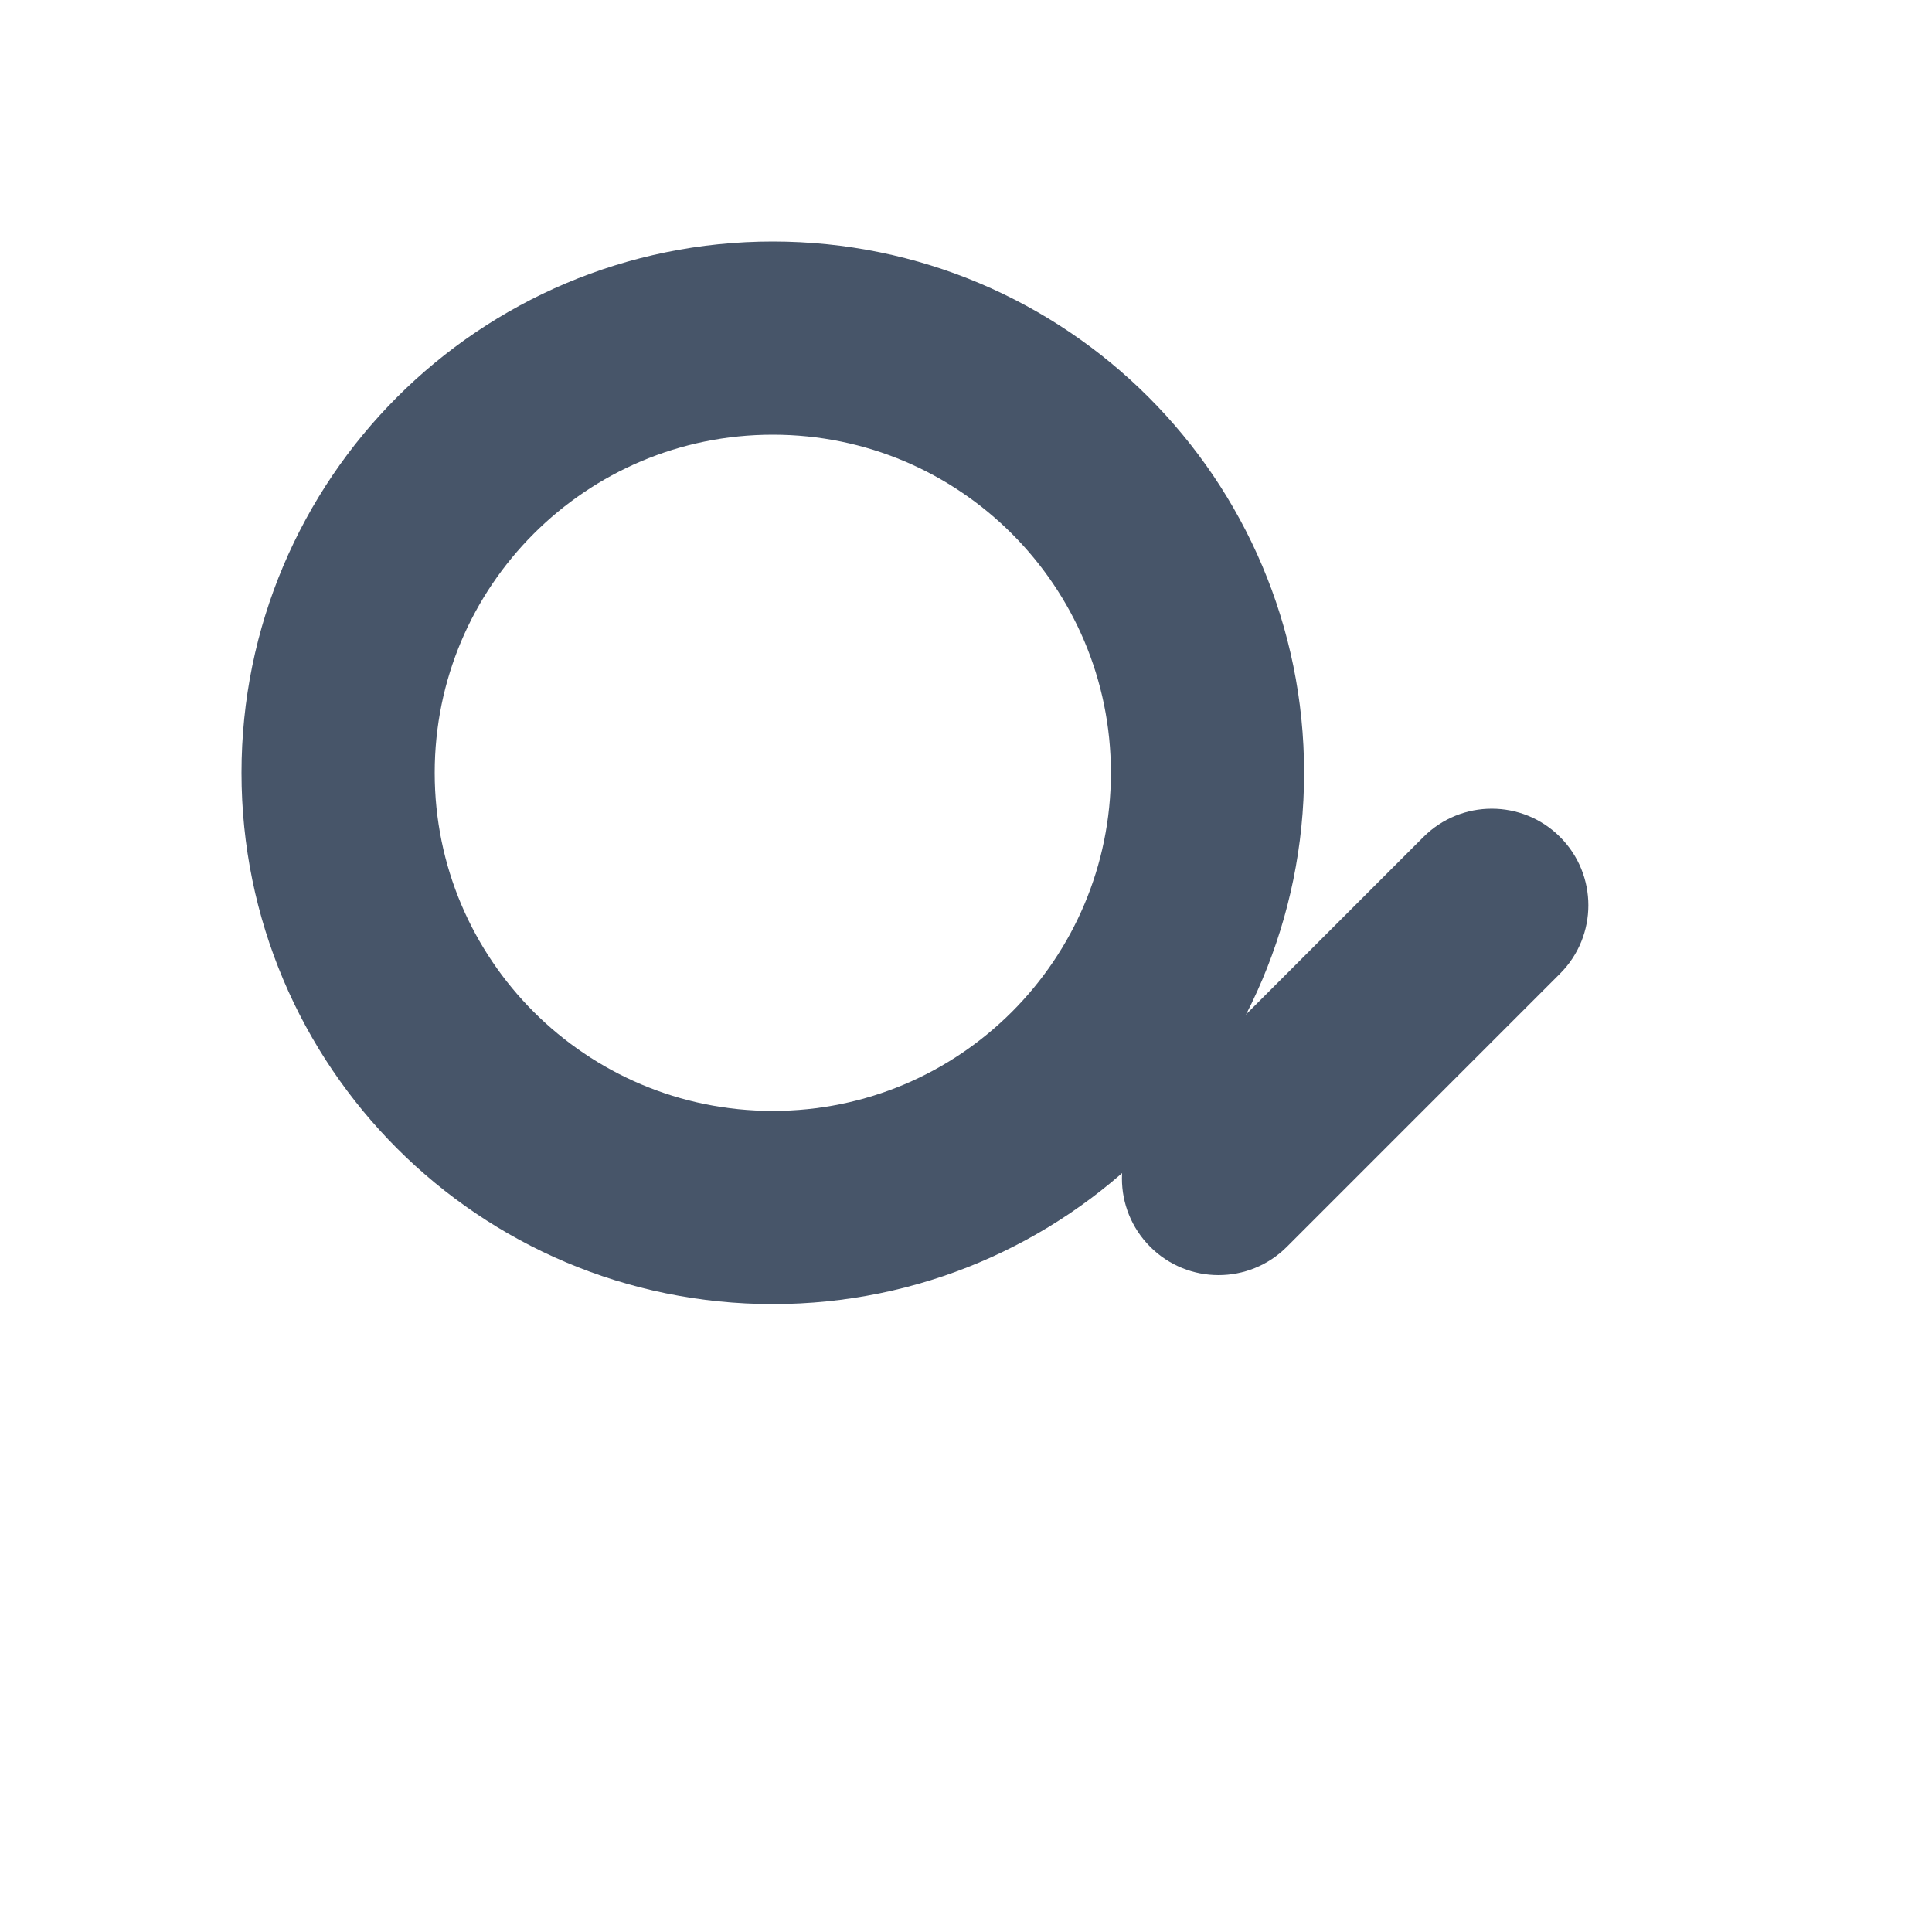
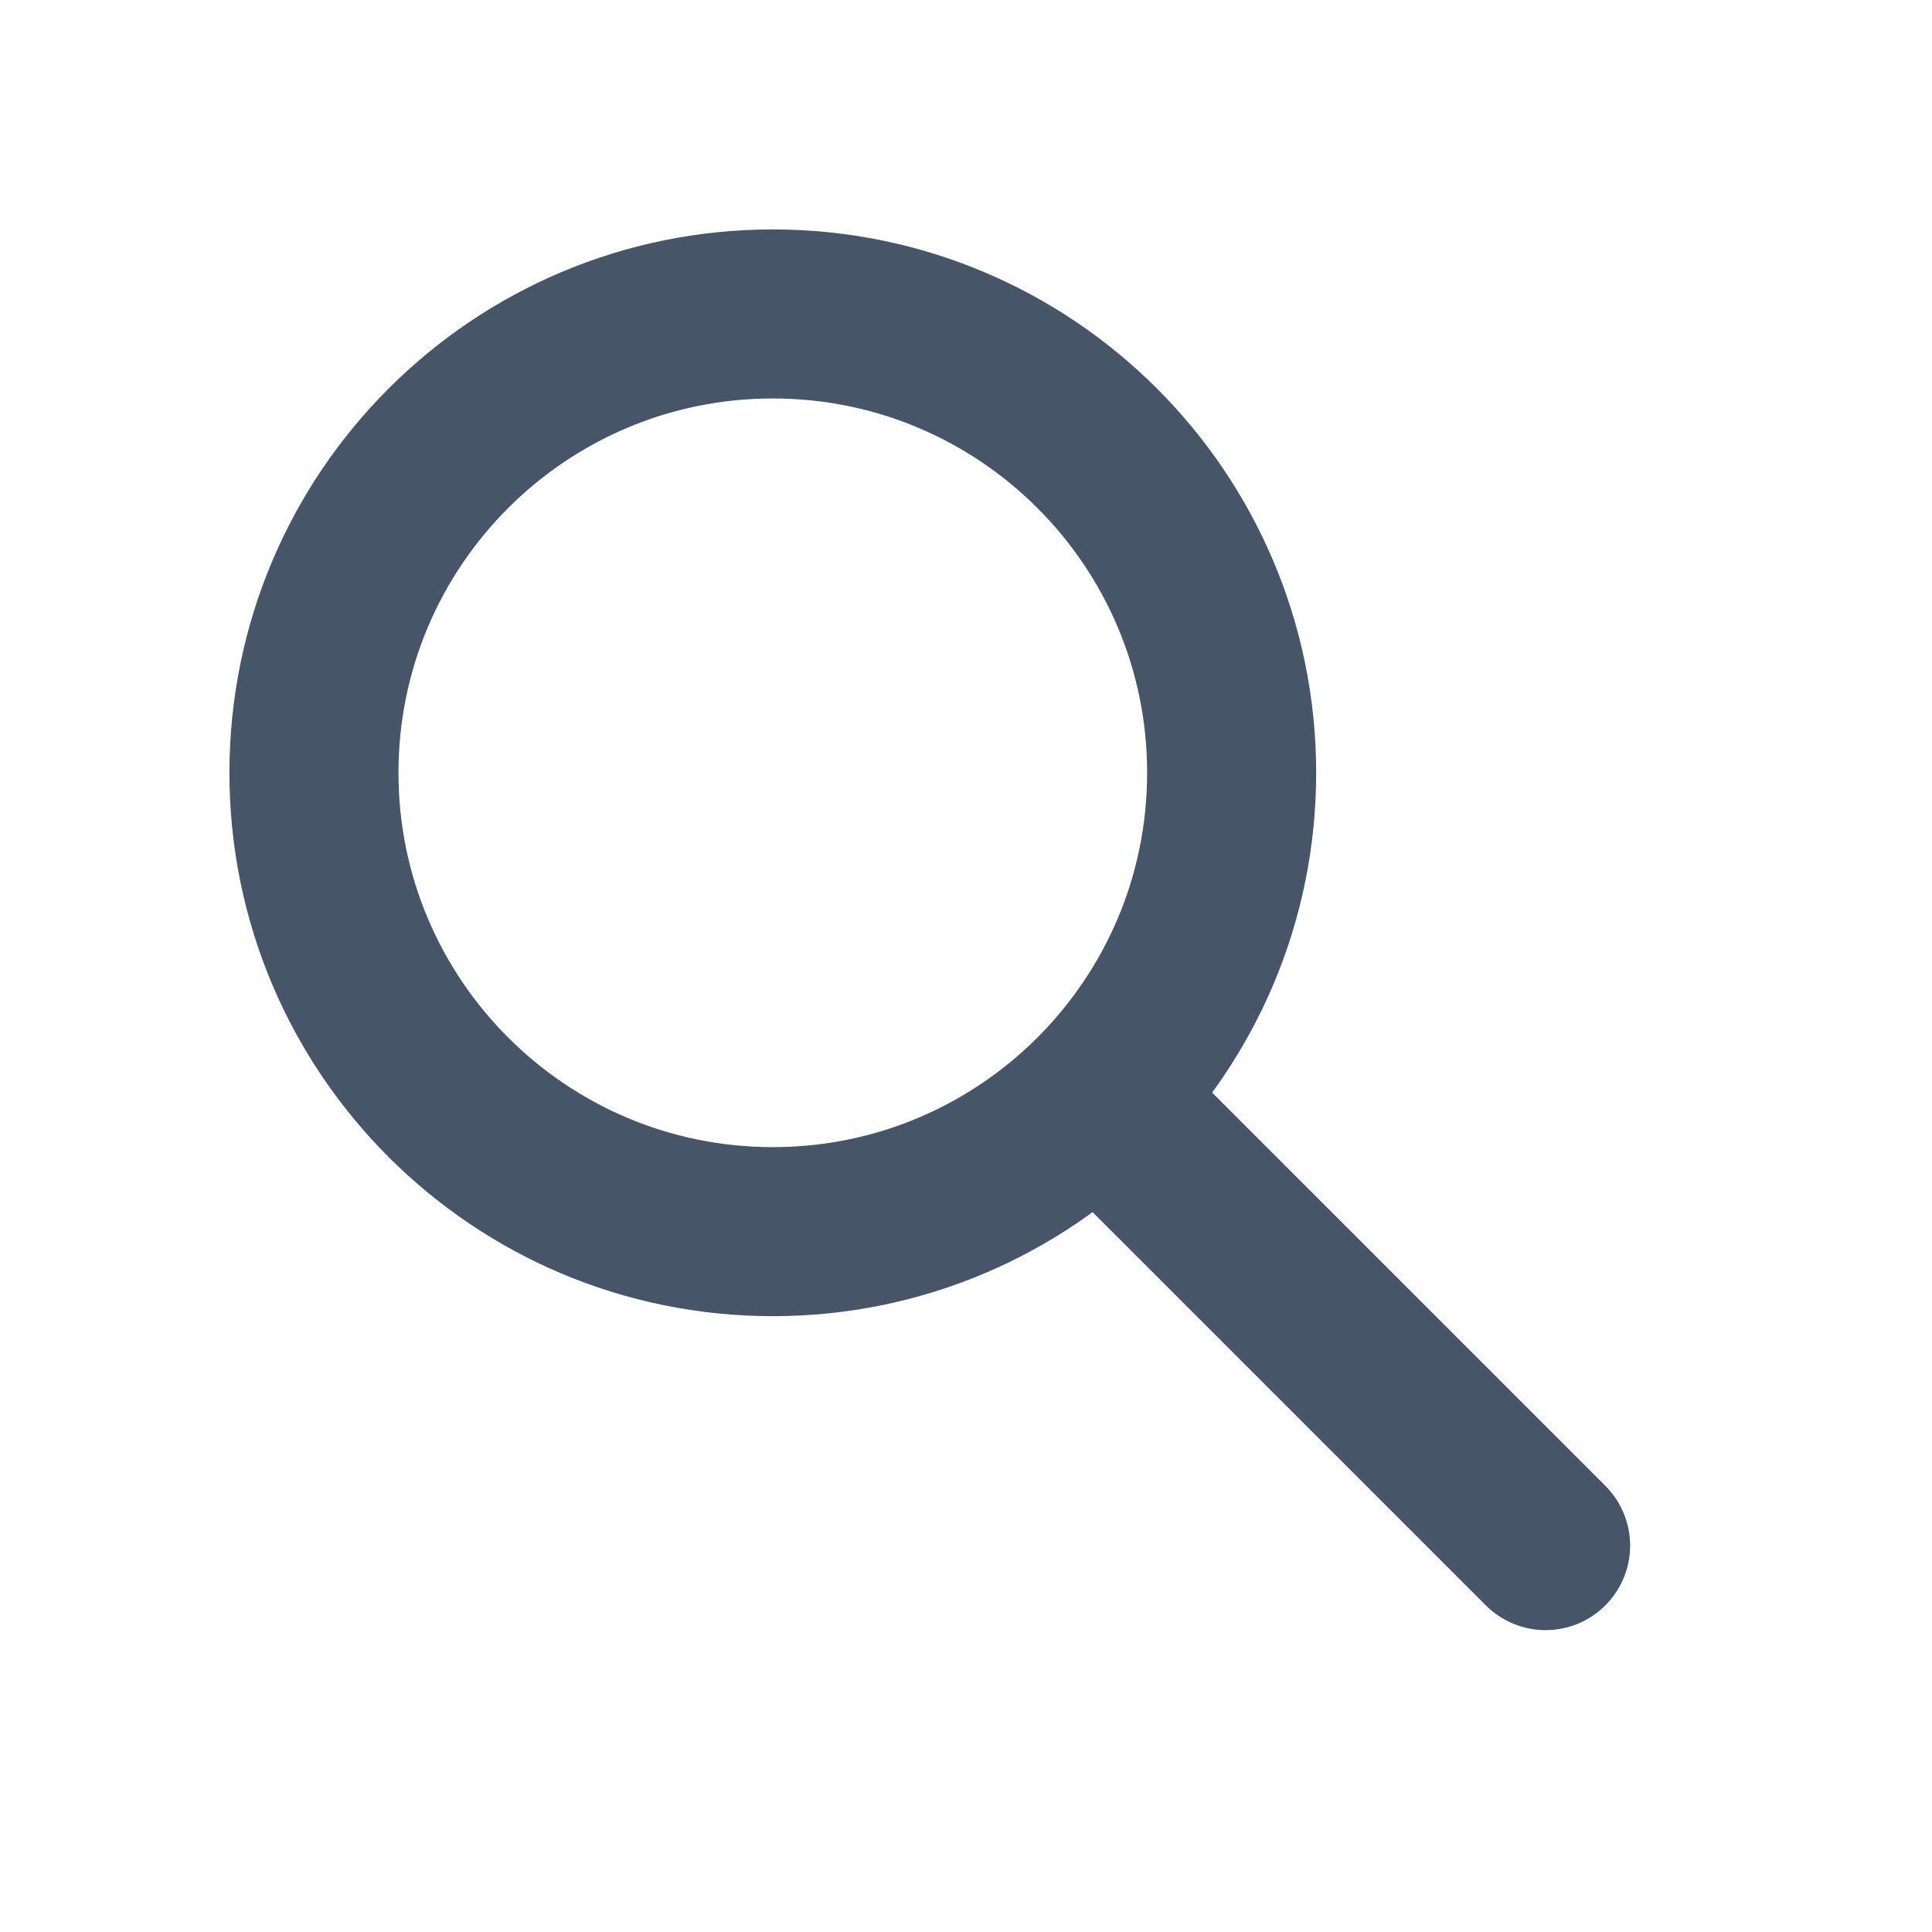
- <svg xmlns="http://www.w3.org/2000/svg" preserveAspectRatio="none" overflow="visible" style="display: block;" width="20" height="20" viewBox="0 0 20 20" fill="none">
-   <g id="Primitive/Icon/Search">
-     <circle id="Lens" cx="8" cy="8" r="4.5" stroke="#475569" stroke-width="2" />
-     <rect id="Handle" x="11.2" y="12.2" width="6" height="2" rx="1" transform="rotate(-45 11.2 12.2)" fill="#475569" />
-   </g>
+ <svg xmlns="http://www.w3.org/2000/svg" width="20" height="20" viewBox="0 0 20 20" fill="none">
+   <circle cx="8" cy="8" r="4.75" stroke="#475569" stroke-width="1.75" />
+   <path d="M11.5 11.5L16 16" stroke="#475569" stroke-width="1.75" stroke-linecap="round" />
</svg>
